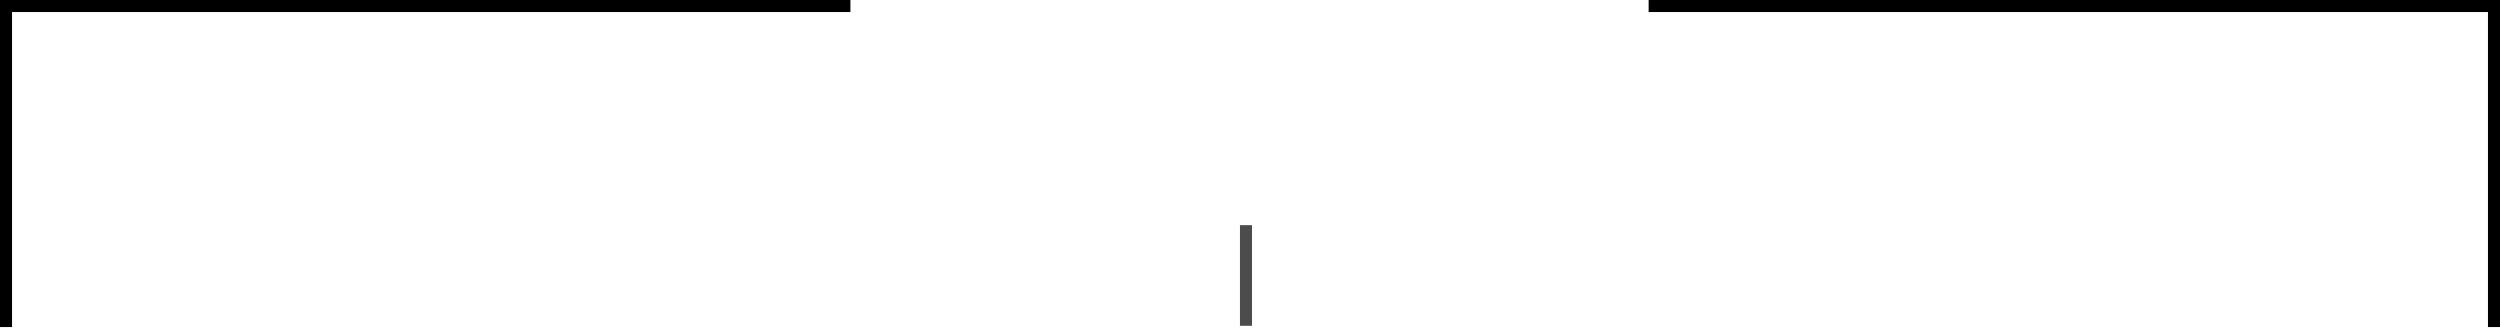
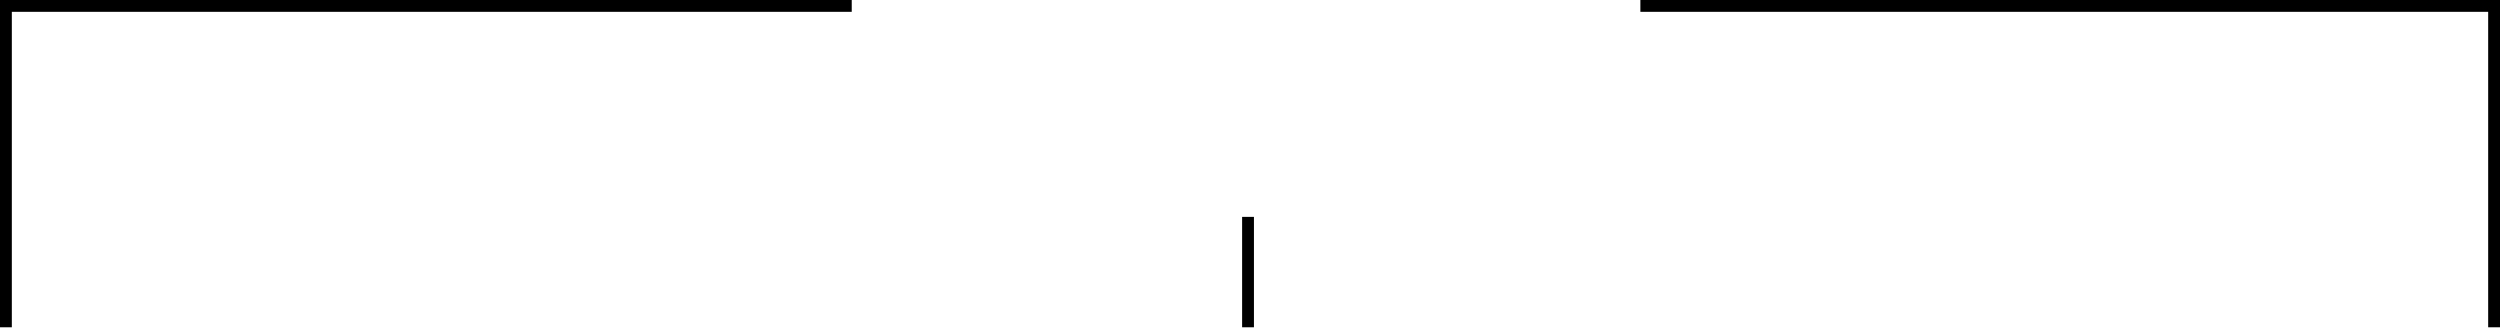
- <svg xmlns="http://www.w3.org/2000/svg" width="623" height="81.5" viewBox="0 0 623 81.5">
-   <g transform="translate(-388.5 -2113.272)">
-     <path d="M810,2114.772h210.659v80" transform="translate(-10.659)" fill="none" stroke="#000" stroke-width="3" />
-     <path d="M1020.422,2114.772H810v80" transform="translate(-420)" fill="none" stroke="#000" stroke-width="3" />
-     <path d="M700,2169.381v25.08" transform="translate(-1)" fill="none" stroke="#000" stroke-width="3" opacity="0.7" />
+ <svg xmlns="http://www.w3.org/2000/svg" width="634" height="83" viewBox="0 0 634 83">
+   <g transform="translate(512 -2193)">
+     <rect width="3" height="83" transform="translate(-512 2193)" />
+     <rect width="216" height="3" transform="translate(-512 2193)" />
+     <rect width="3" height="83" transform="translate(119 2193)" />
+     <rect width="216" height="3" transform="translate(-96 2193)" />
+     <rect width="3" height="28" transform="translate(-197 2248)" />
  </g>
</svg>
